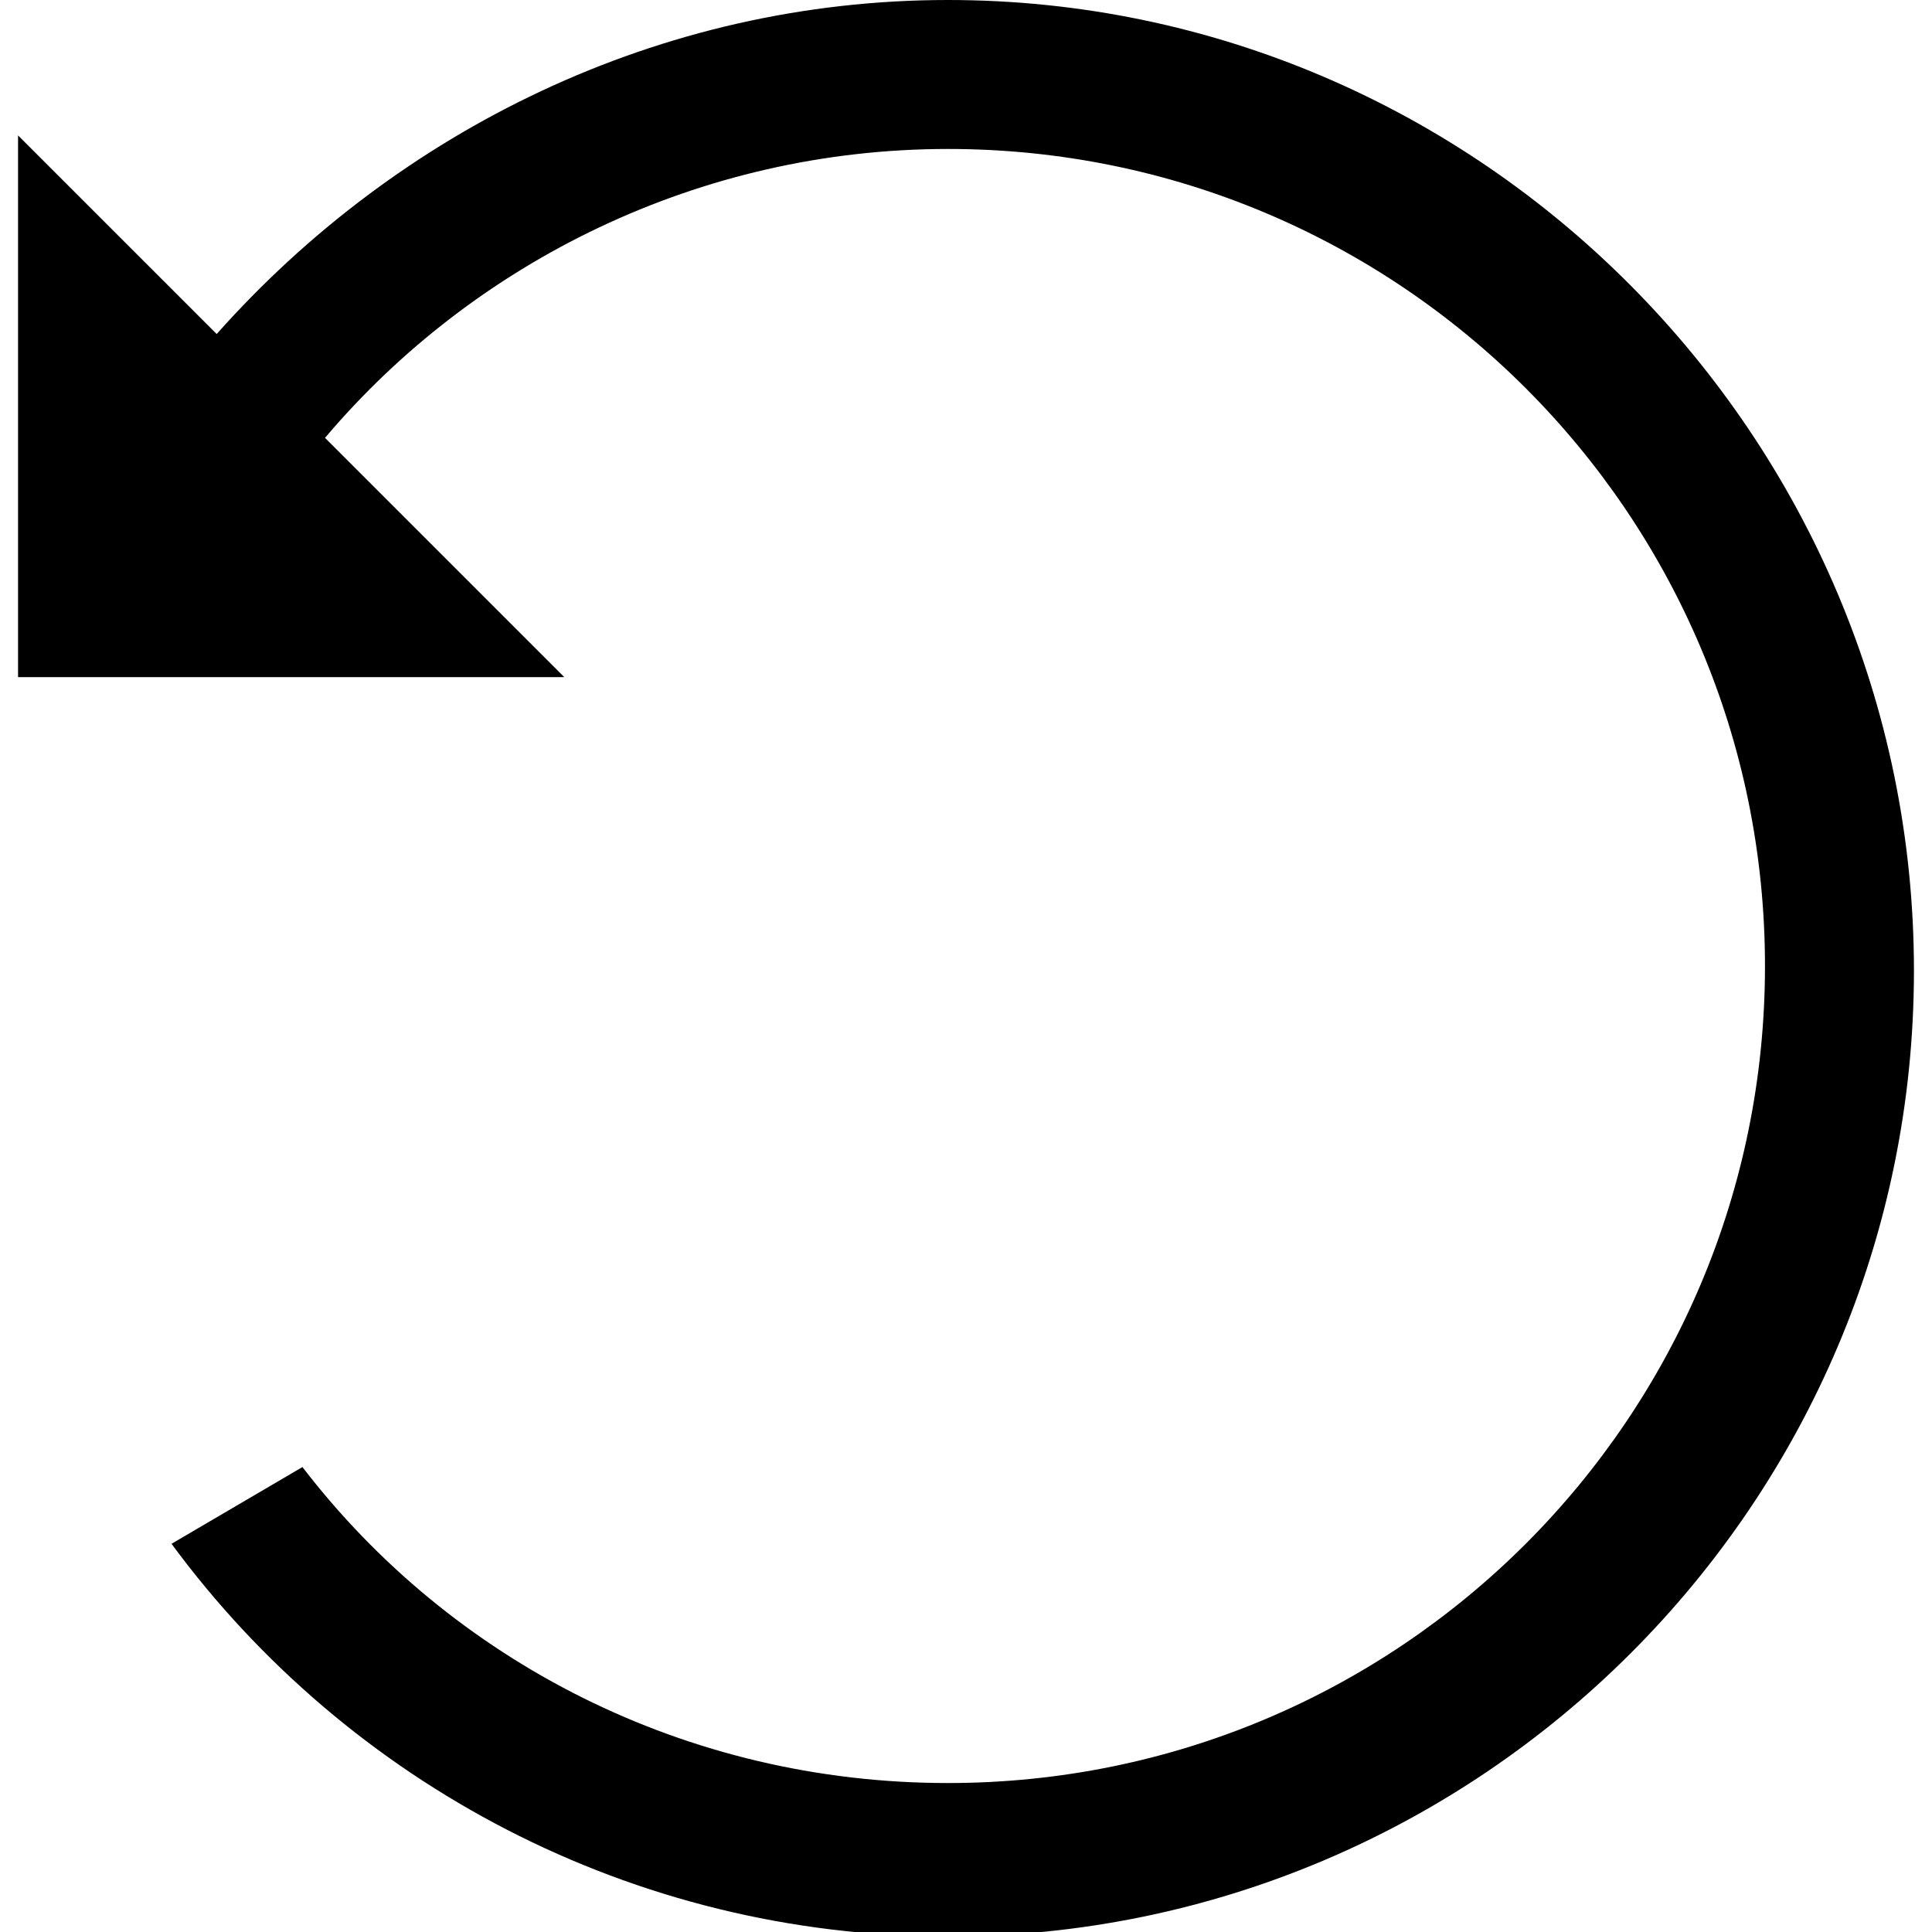
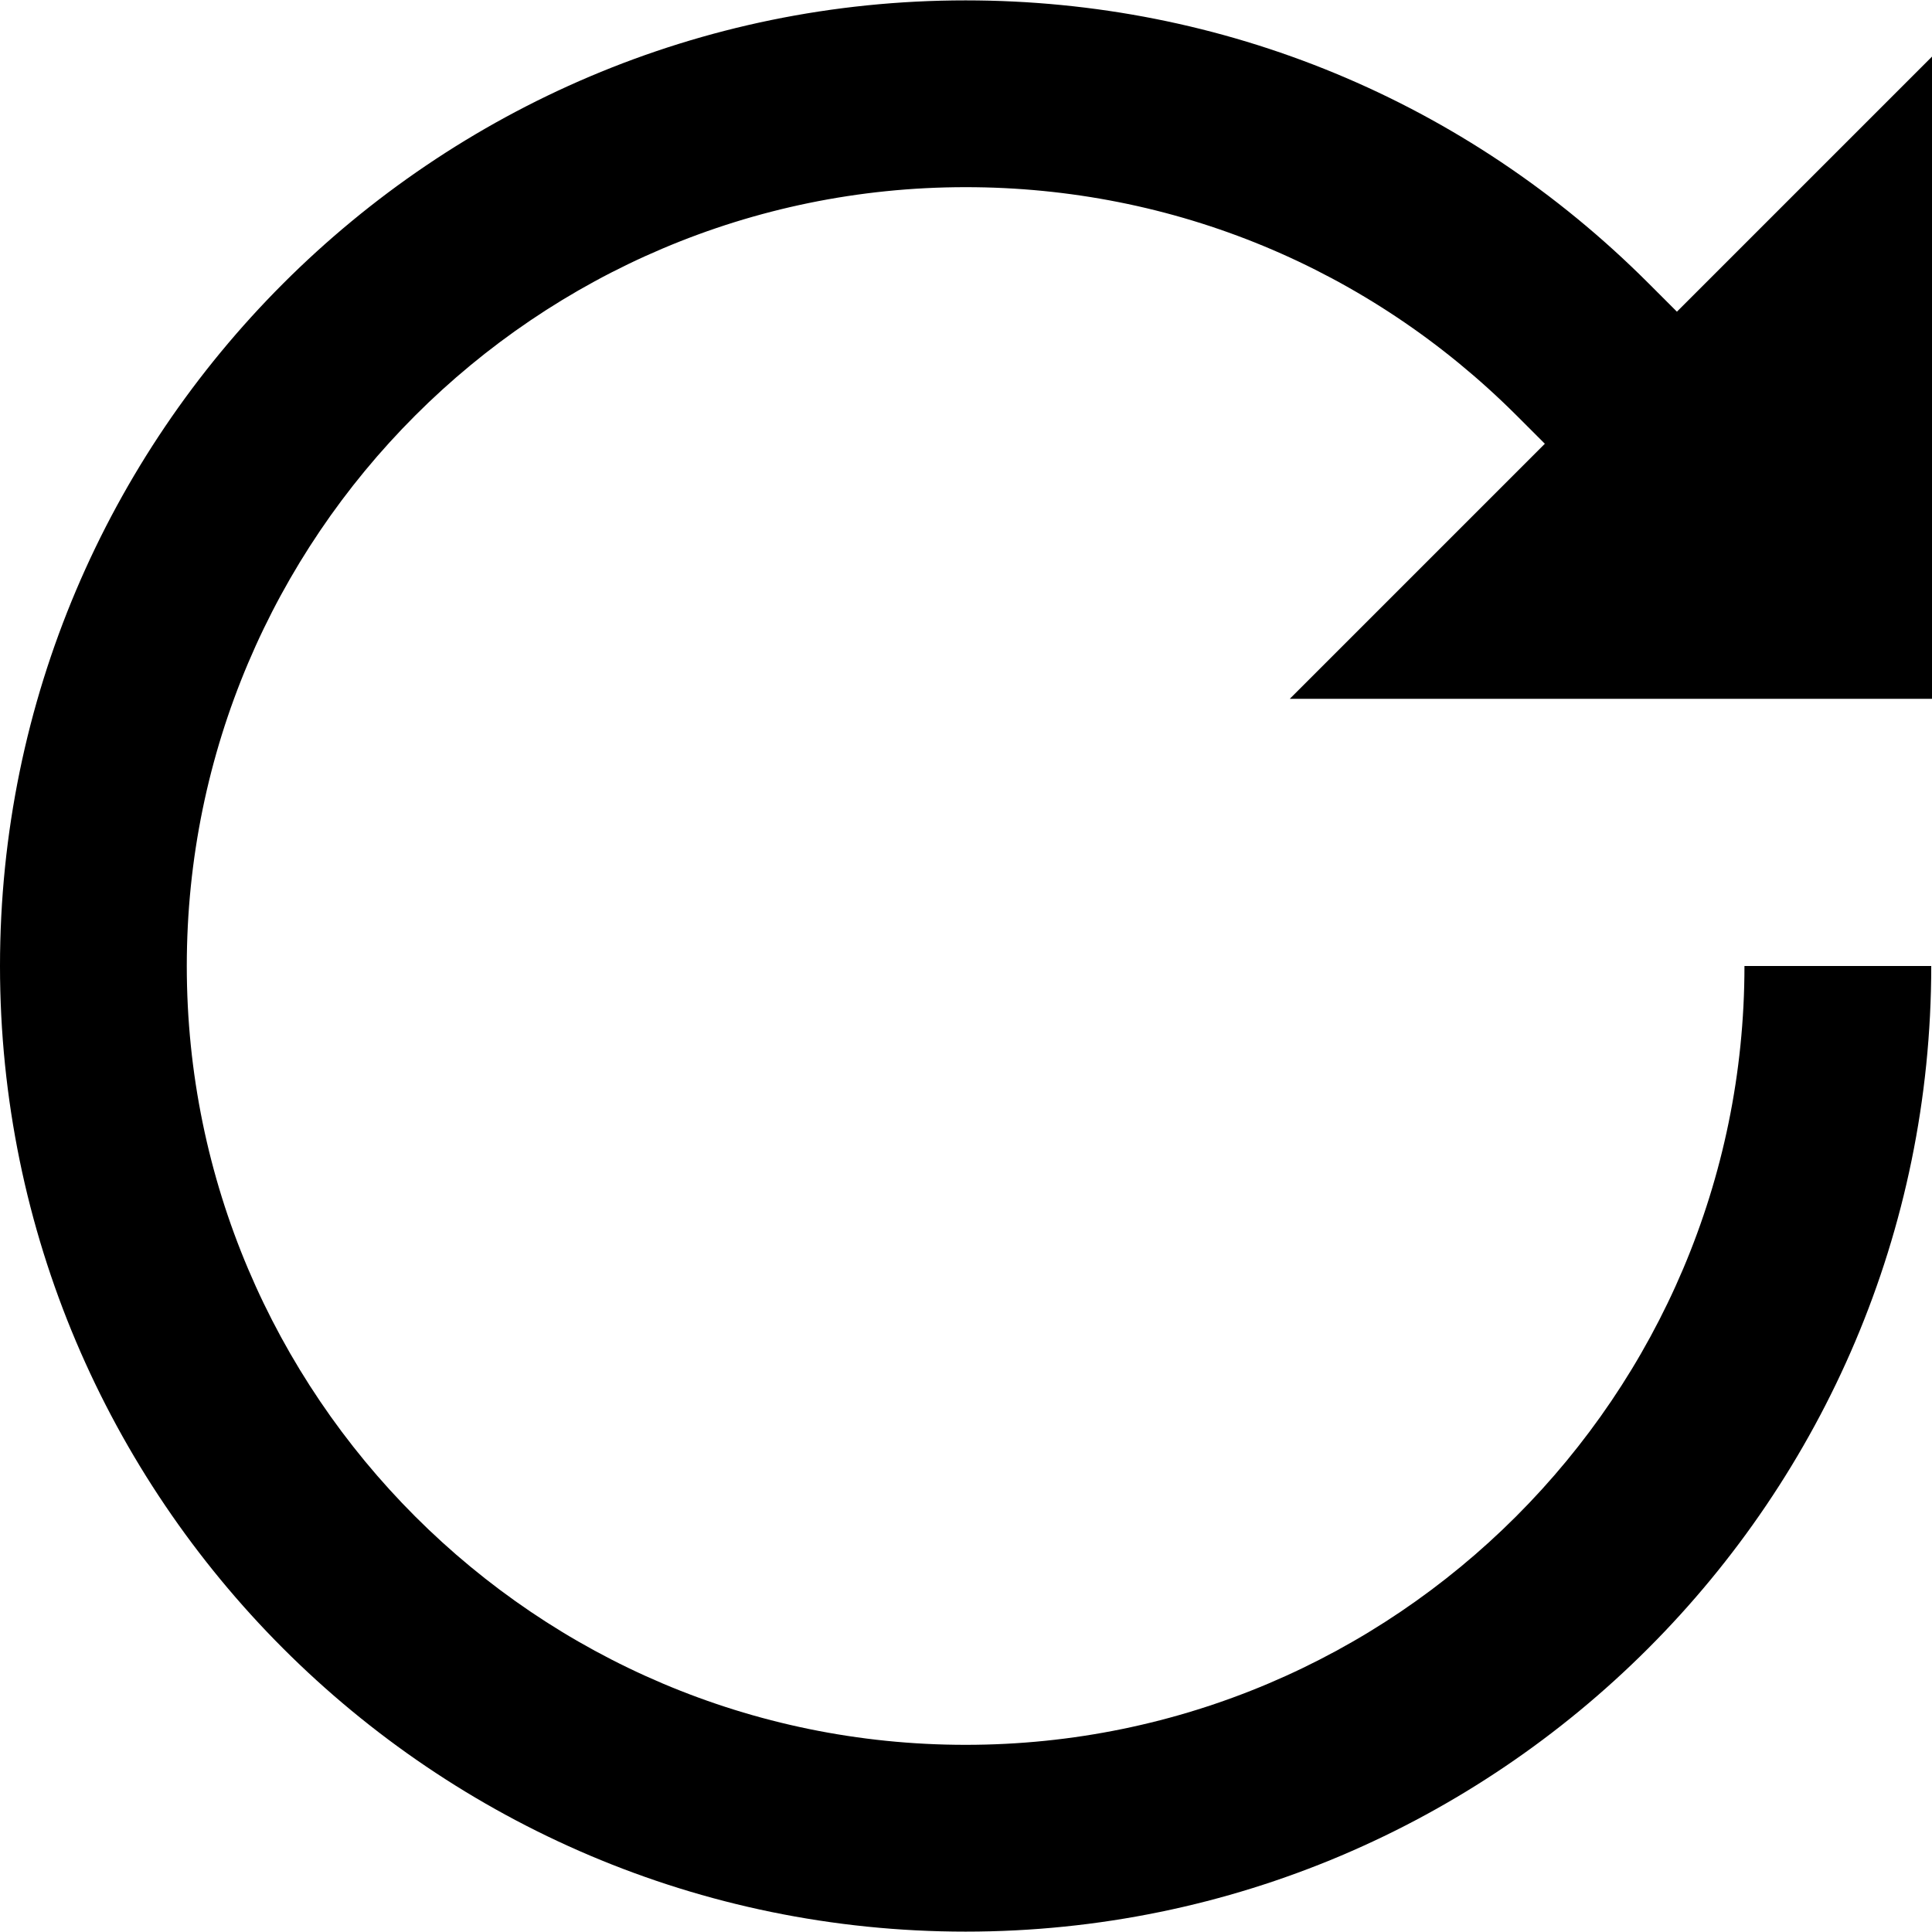
- <svg xmlns="http://www.w3.org/2000/svg" class="svg-ico-ico" width="16" height="16" viewBox="0 0 42 42.8">
-   <path d="M20.6 0C14.2 0 8.4 2.9 4.4 7.4L0 3 0 15l12.1 0L6.8 9.7c3.3-3.9 8.3-6.4 13.8-6.4 10 0 18.1 8.1 18.1 18.1s-8.1 18.1-18.1 18.1c-5.8 0-11-2.7-14.3-7l-2.9 1.7c3.9 5.3 10.2 8.7 17.2 8.7 11.8 0 21.4-9.6 21.4-21.4S32.4 0 20.6 0z" />
+ <svg xmlns="http://www.w3.org/2000/svg" class="svg-ico-clear" width="16" height="16" viewBox="0 0 512 512">
+   <path d="M512 185.2L512 15l-67.6 67.6 -7.6-7.6c-48.3-48.3-112.6-74.9-180.9-74.9C114.8 0.1 0 114.9 0 256s114.8 255.9 255.9 255.9S511.8 397.1 511.8 256h-49.5c0 113.8-92.6 206.4-206.4 206.4S49.5 369.8 49.5 256 142.1 49.6 255.9 49.6c55.1 0 106.9 21.5 145.9 60.4l7.6 7.6 -67.6 67.6L512 185.2z" />
</svg>
